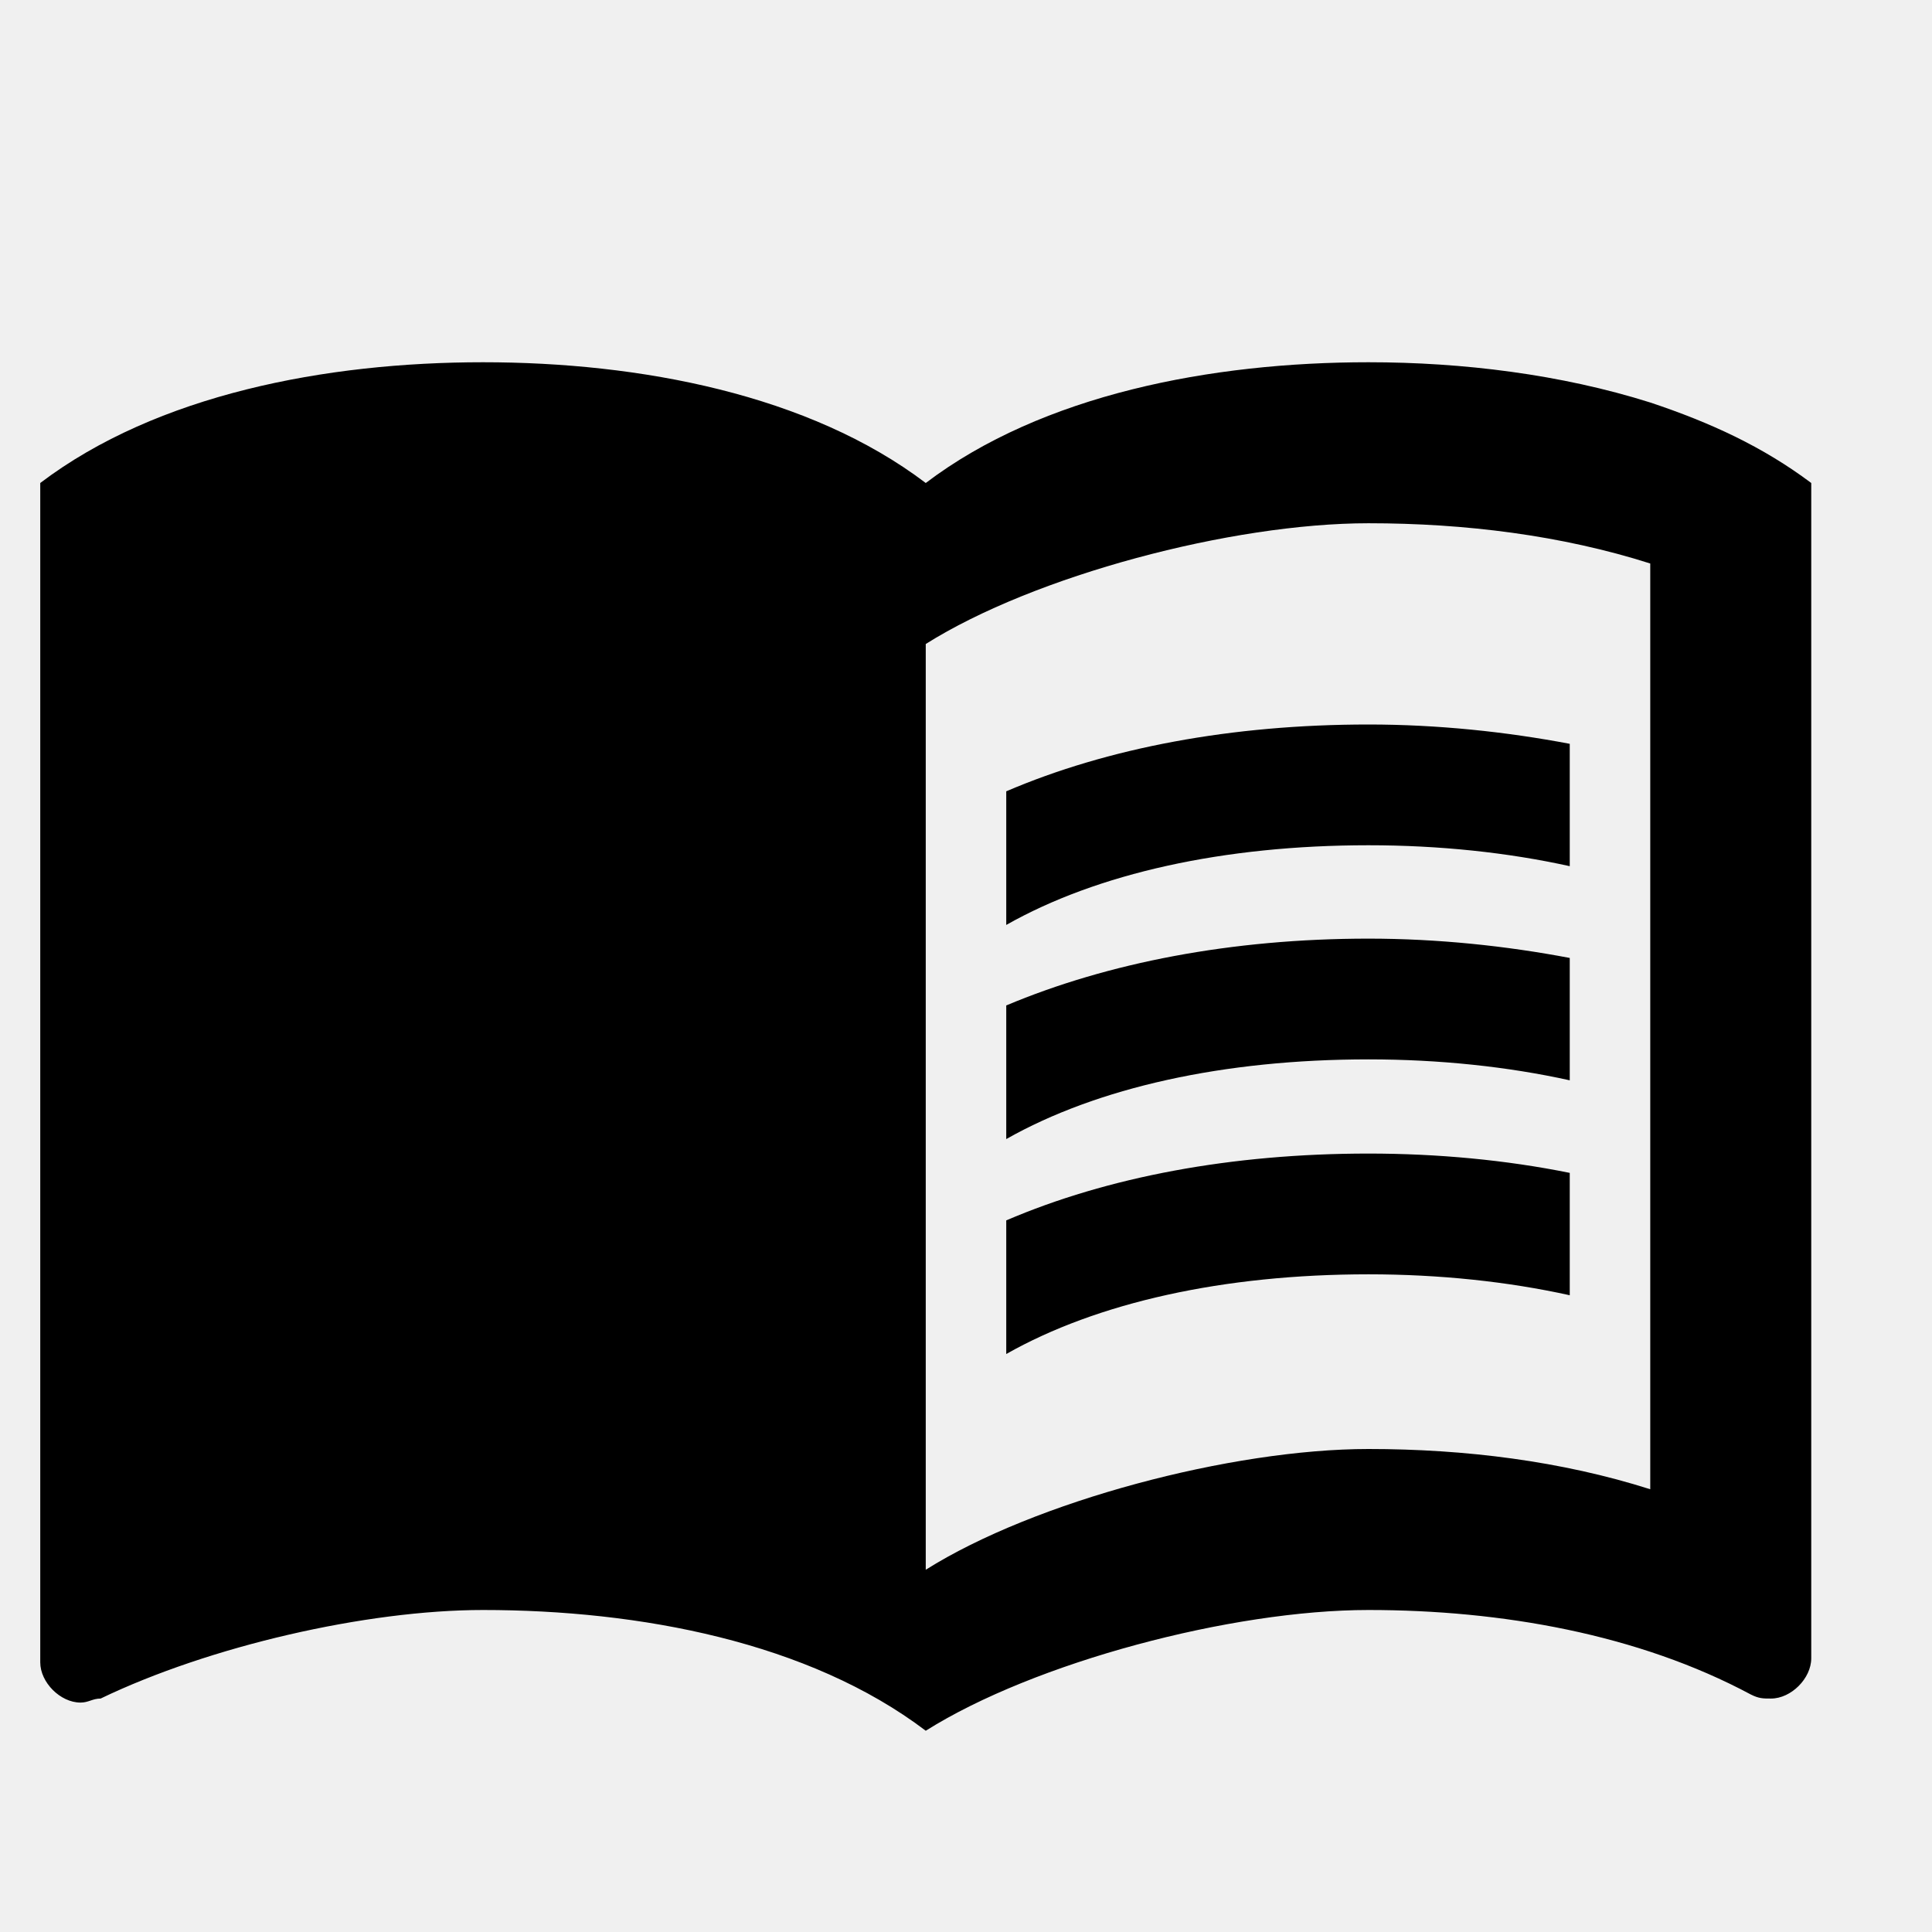
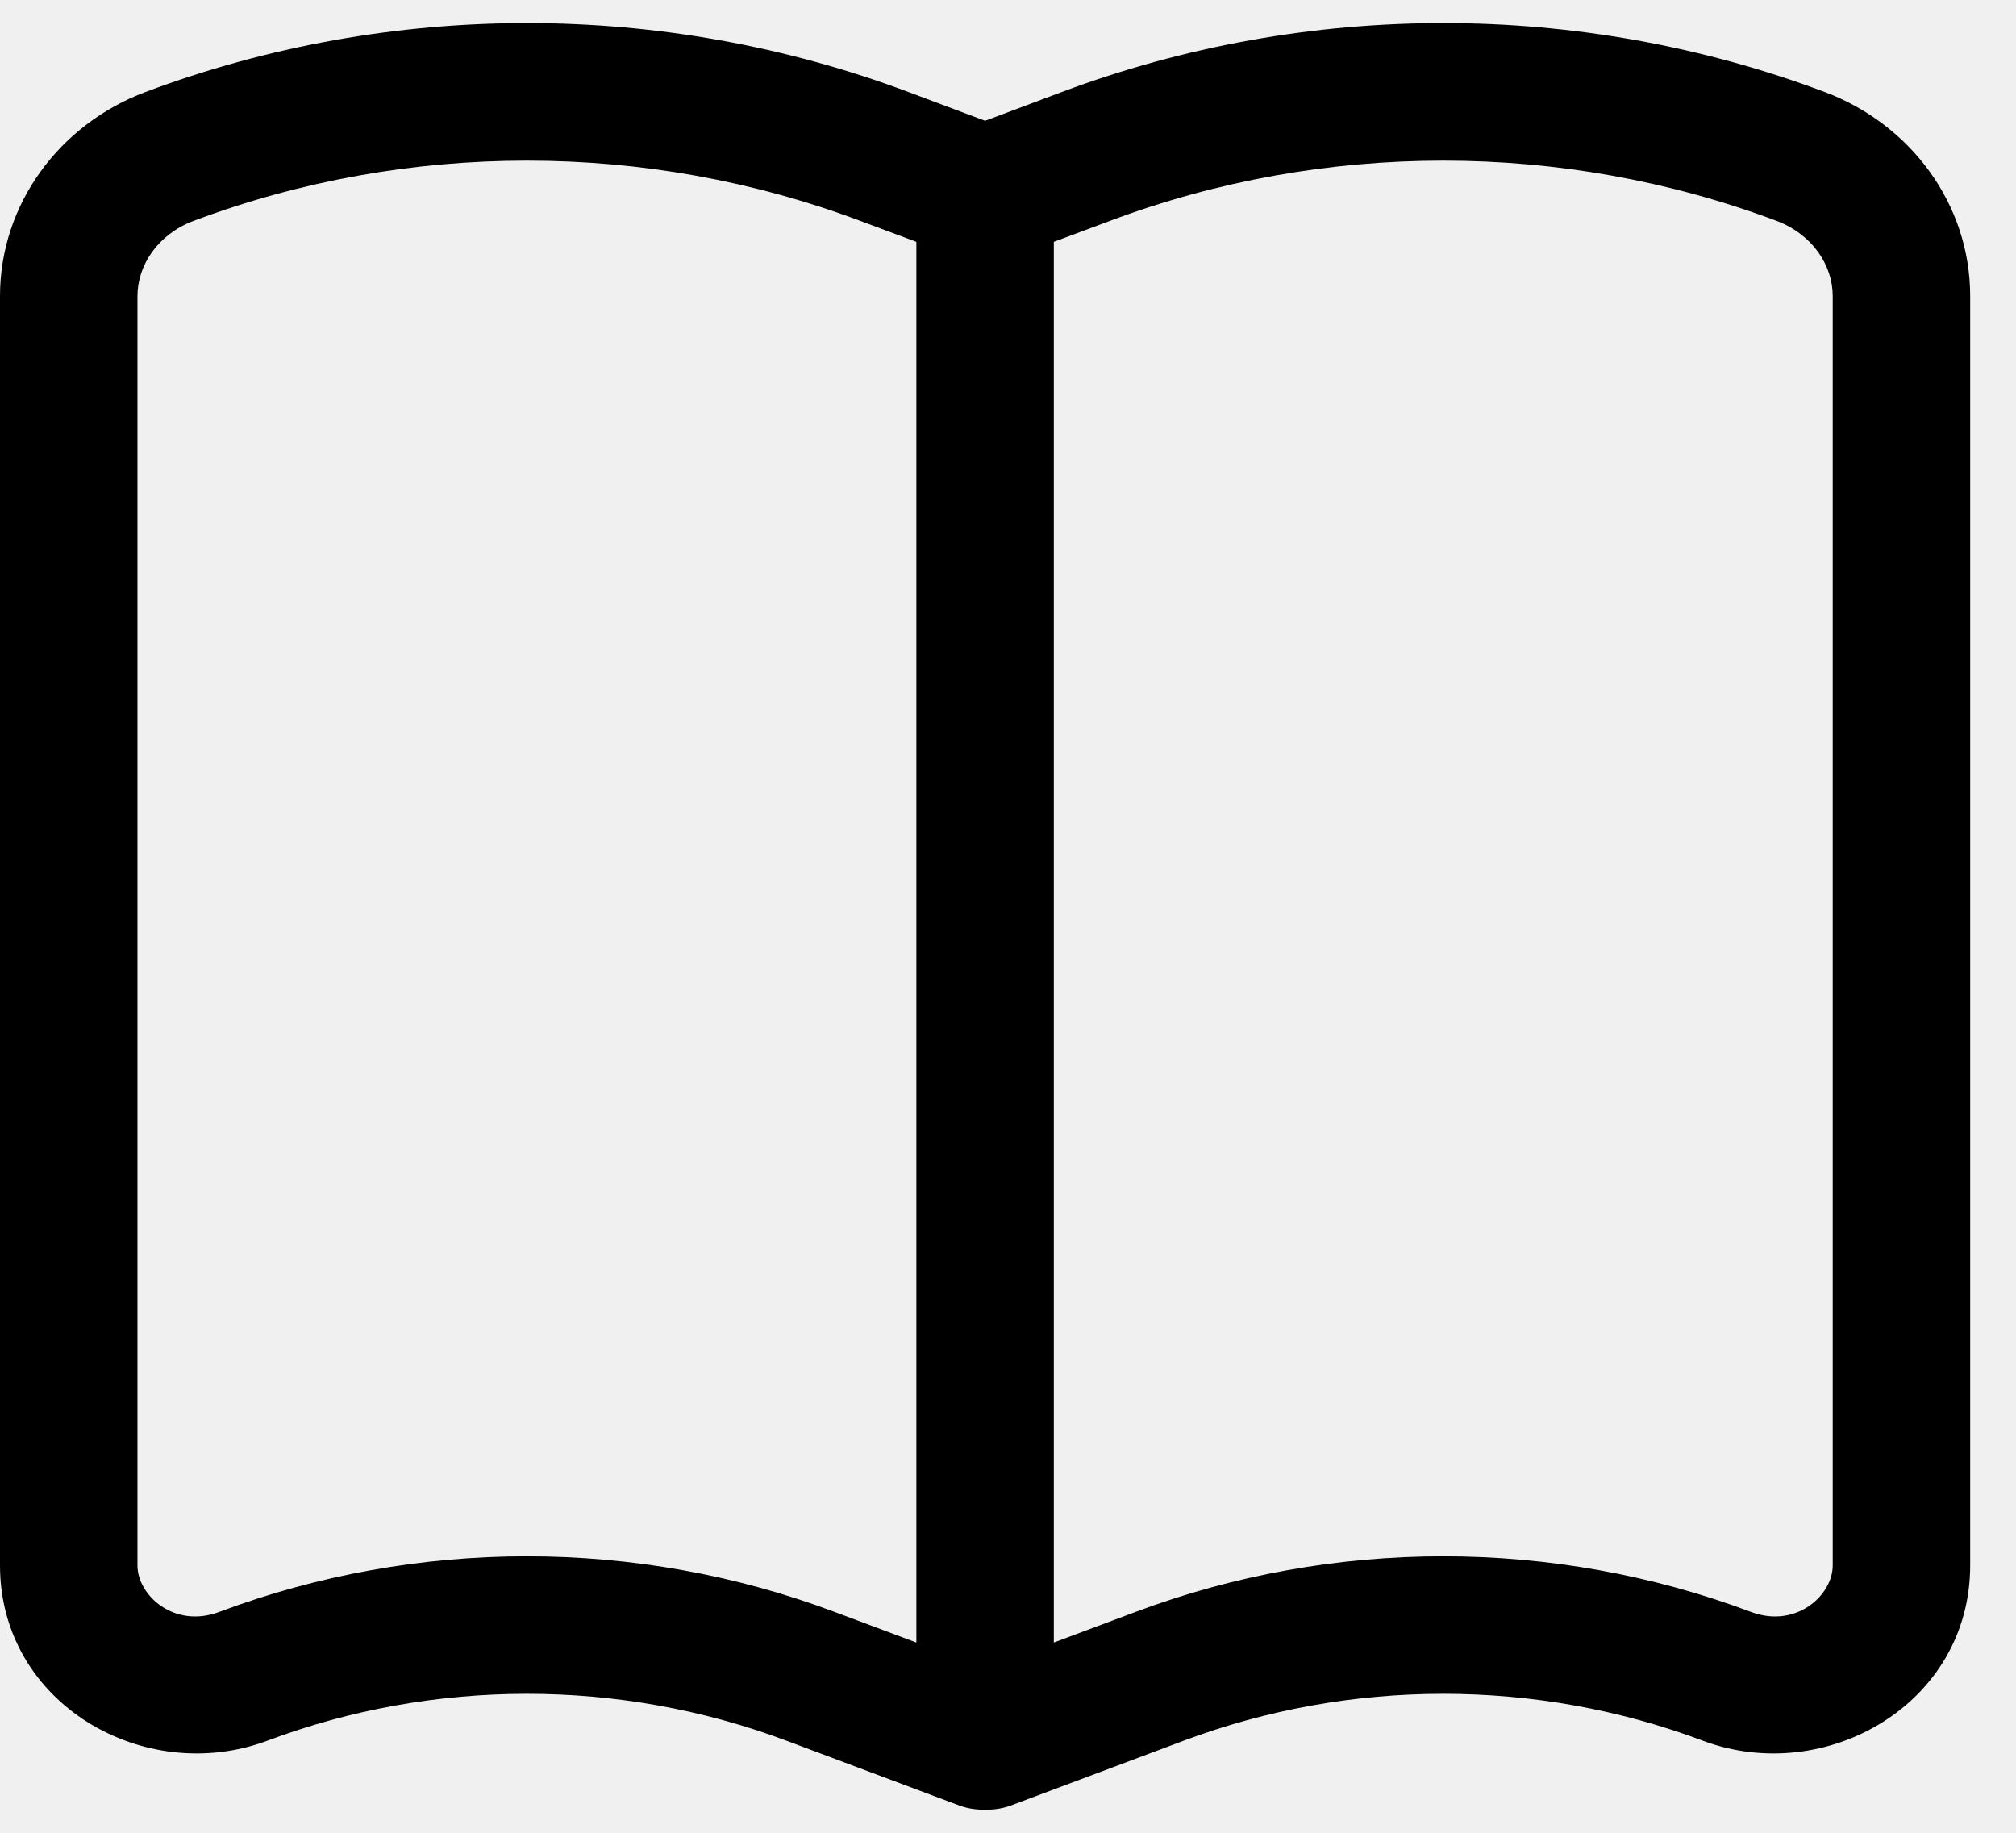
- <svg xmlns="http://www.w3.org/2000/svg" width="24" height="24" viewBox="0 0 24 24" fill="none">
-   <g clip-path="url(#clip0_132_802)">
-     <path d="M20.5 5C19.39 4.65 18.17 4.5 17 4.5C15.05 4.5 12.95 4.9 11.5 6C10.05 4.9 7.95 4.5 6 4.5C4.05 4.5 1.95 4.9 0.5 6V20.65C0.5 20.9 0.75 21.15 1 21.15C1.1 21.15 1.15 21.1 1.25 21.1C2.6 20.45 4.55 20 6 20C7.95 20 10.05 20.4 11.5 21.5C12.85 20.65 15.3 20 17 20C18.65 20 20.35 20.3 21.75 21.05C21.85 21.1 21.9 21.1 22 21.1C22.25 21.1 22.5 20.85 22.5 20.6V6C21.9 5.55 21.25 5.25 20.5 5ZM20.5 18.5C19.4 18.15 18.2 18 17 18C15.3 18 12.85 18.65 11.5 19.5V8C12.85 7.15 15.3 6.5 17 6.5C18.2 6.5 19.4 6.65 20.5 7V18.5Z" fill="currentColor" />
-     <path d="M17 10.5C17.88 10.5 18.73 10.59 19.5 10.76V9.24C18.71 9.09 17.86 9 17 9C15.3 9 13.76 9.29 12.5 9.83V11.49C13.63 10.85 15.2 10.5 17 10.5Z" fill="currentColor" />
-     <path d="M12.5 12.49V14.15C13.63 13.51 15.2 13.16 17 13.16C17.88 13.16 18.73 13.25 19.5 13.42V11.9C18.71 11.75 17.86 11.66 17 11.66C15.3 11.66 13.76 11.96 12.5 12.49Z" fill="currentColor" />
-     <path d="M17 14.33C15.3 14.33 13.76 14.62 12.5 15.16V16.82C13.63 16.18 15.2 15.83 17 15.83C17.88 15.83 18.73 15.92 19.5 16.09V14.57C18.71 14.41 17.86 14.33 17 14.33Z" fill="currentColor" />
-   </g>
-   <defs>
-     <clipPath id="clip0_132_802">
-       <rect width="24" height="24" fill="white" transform="translate(-0.5)" />
-     </clipPath>
-   </defs>
+ <svg xmlns="http://www.w3.org/2000/svg" width="22" height="20" viewBox="0 0 22 20" fill="none">
+   <path d="M20 3.232C20 2.896 19.78 2.558 19.387 2.41C17.053 1.534 14.447 1.534 12.113 2.41L11.5 2.639V17.924L12.392 17.59C14.548 16.781 16.952 16.781 19.108 17.59C19.597 17.774 20 17.411 20 17.082V3.232ZM1.5 17.082C1.5 17.411 1.903 17.774 2.392 17.59C4.548 16.781 6.952 16.781 9.108 17.59L10 17.924V2.639L9.387 2.41C7.053 1.534 4.447 1.534 2.113 2.41C1.72 2.558 1.5 2.896 1.5 3.232V17.082ZM21.5 17.082C21.5 18.597 19.918 19.496 18.582 18.995C16.765 18.313 14.735 18.313 12.918 18.995L11.027 19.704C10.94 19.736 10.845 19.75 10.75 19.748C10.655 19.75 10.56 19.736 10.473 19.704L8.582 18.995C6.765 18.313 4.735 18.313 2.918 18.995C1.582 19.496 0 18.597 0 17.082V3.232C0 2.225 0.652 1.355 1.587 1.004C4.26 0.001 7.24 0.001 9.913 1.004L10.75 1.318L11.587 1.004C14.26 0.001 17.24 0.001 19.913 1.004C20.848 1.355 21.5 2.225 21.5 3.232V17.082Z" fill="currentColor" />
</svg>
